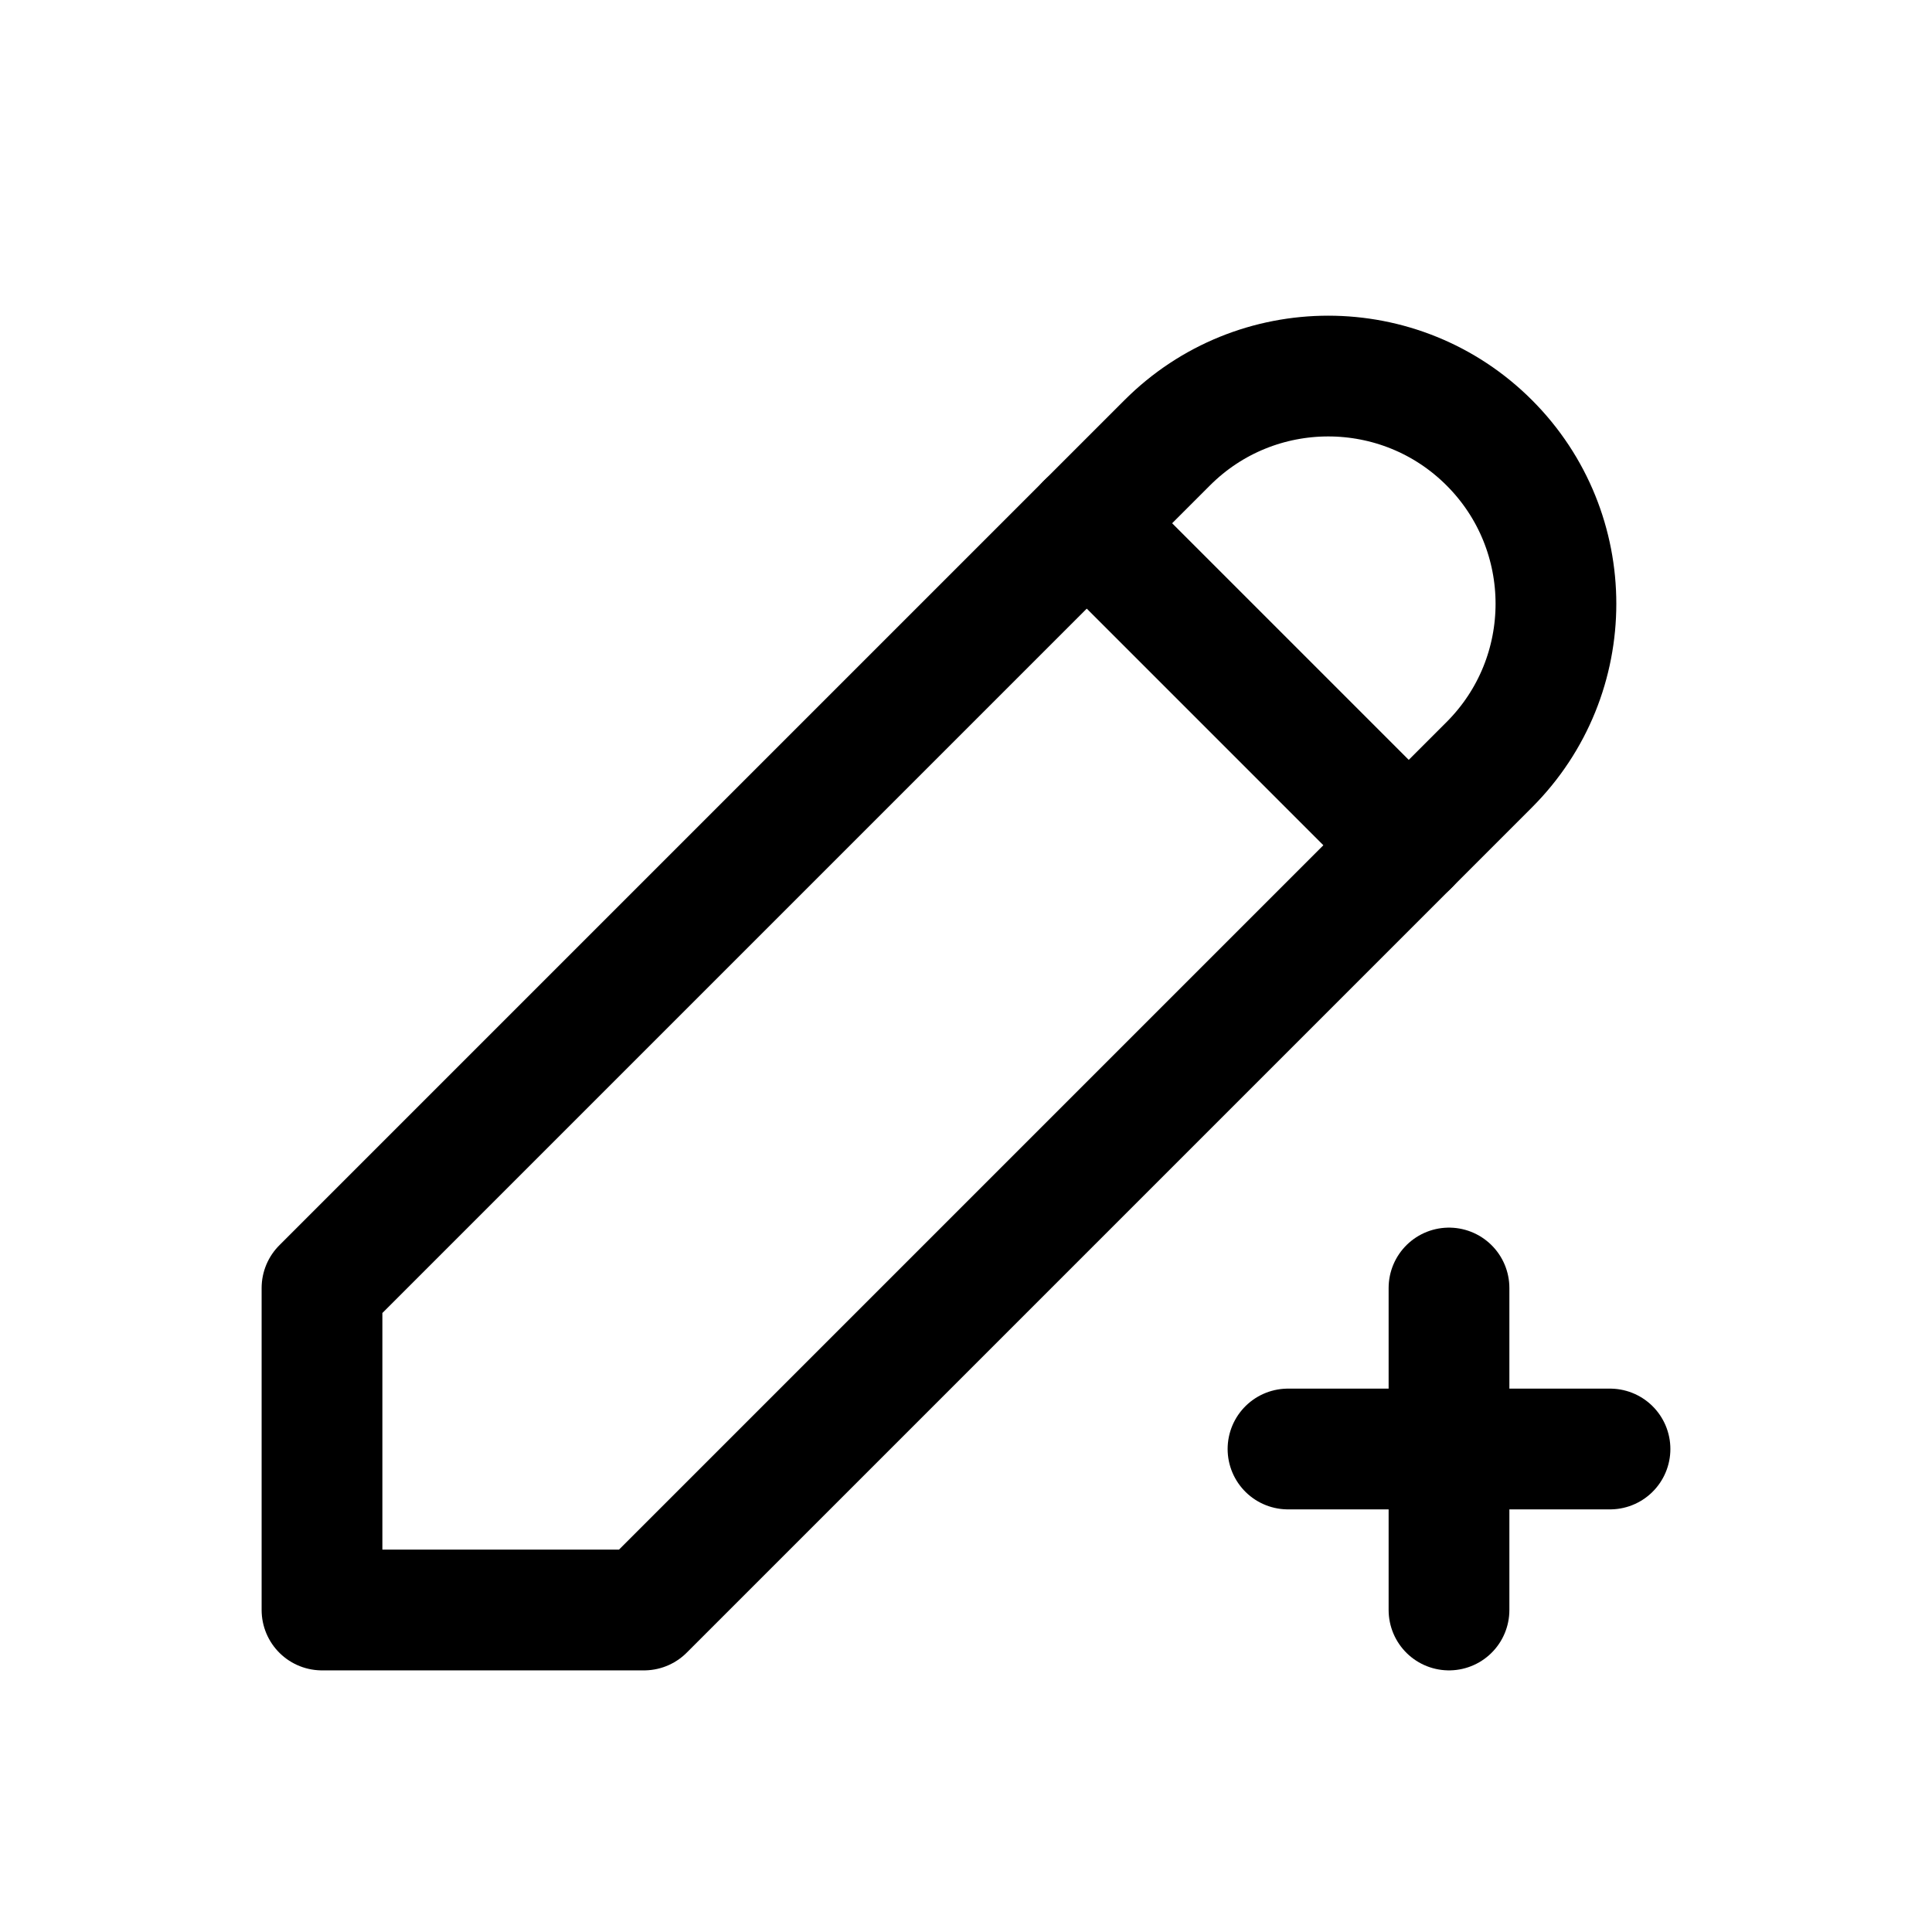
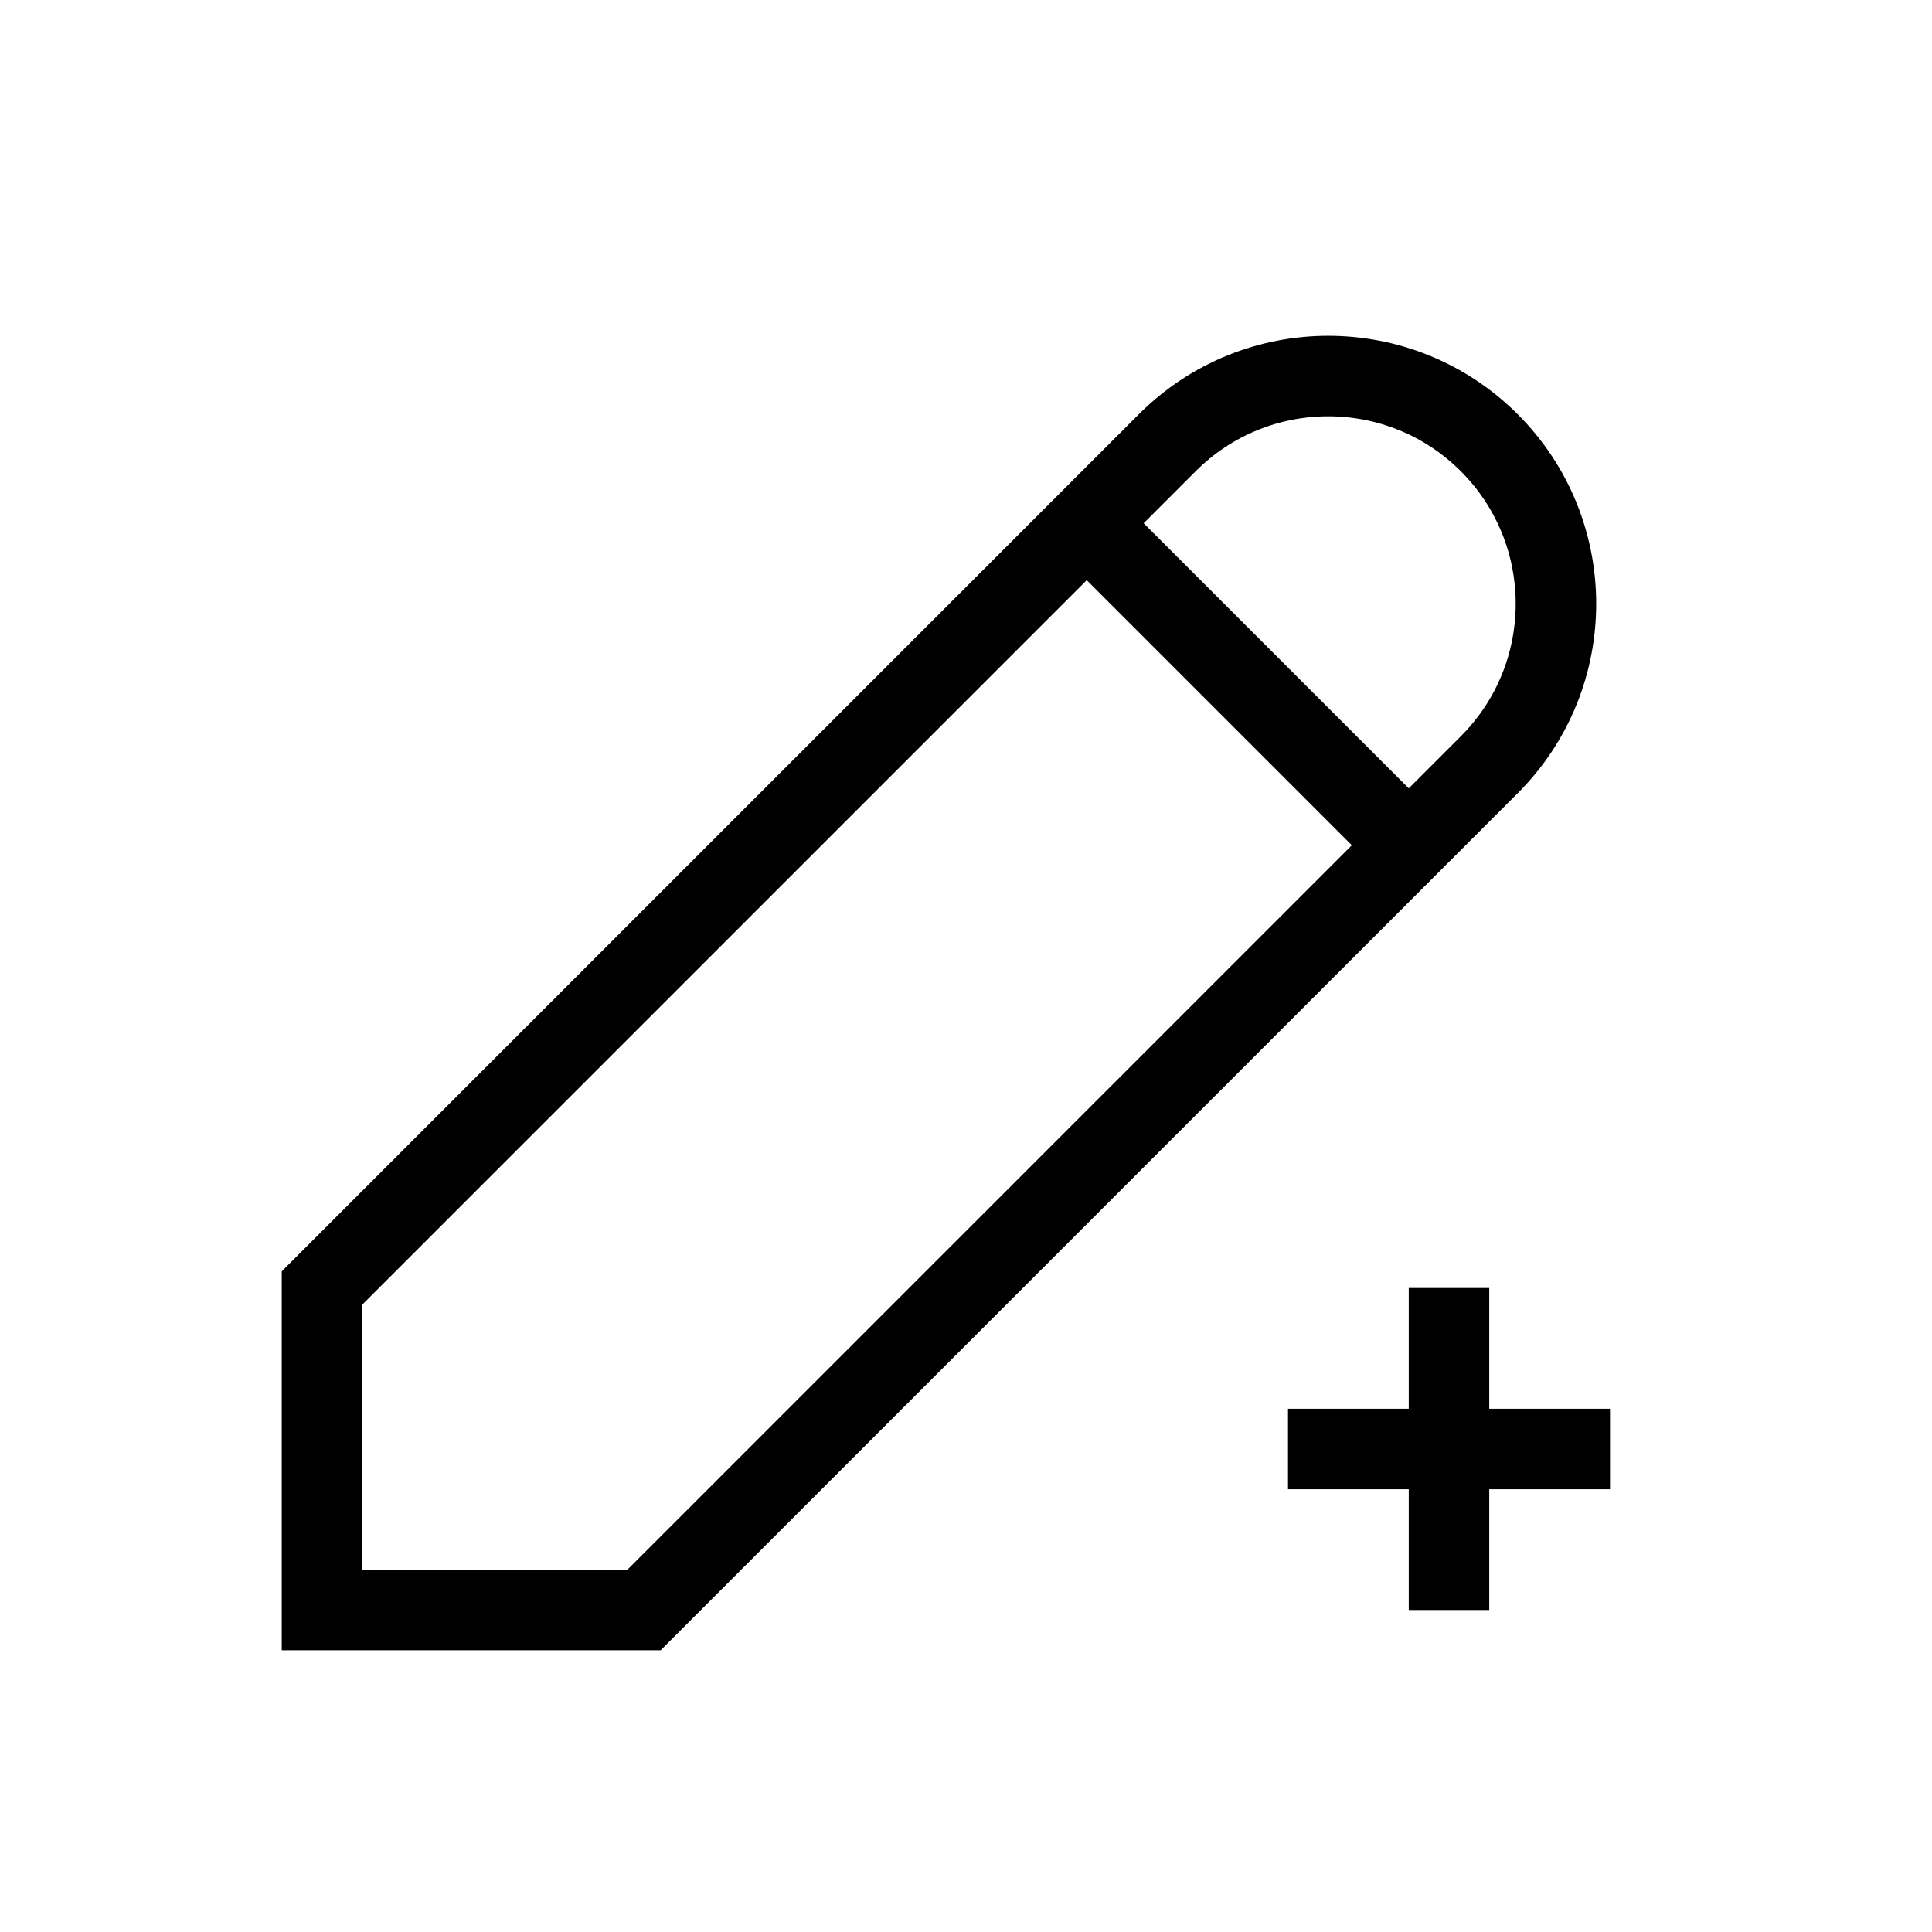
- <svg xmlns="http://www.w3.org/2000/svg" width="40" height="40" viewBox="0 0 24 24" stroke-width="1.5" stroke="#000000" fill="none" stroke-linecap="round" stroke-linejoin="round">
+ <svg xmlns="http://www.w3.org/2000/svg" width="40" height="40" viewBox="0 0 24 24" strokeWidth="1.5" stroke="#000000" fill="none" strokeLinecap="round" strokeLinejoin="round">
  <path stroke="none" d="M0 0h24v24H0z" fill="none" />
  <path d="M8 20l10.5 -10.5a2.828 2.828 0 1 0 -4 -4l-10.5 10.5v4h4z" />
  <path d="M13.5 6.5l4 4" />
  <path d="M16 18h4m-2 -2v4" />
</svg>
